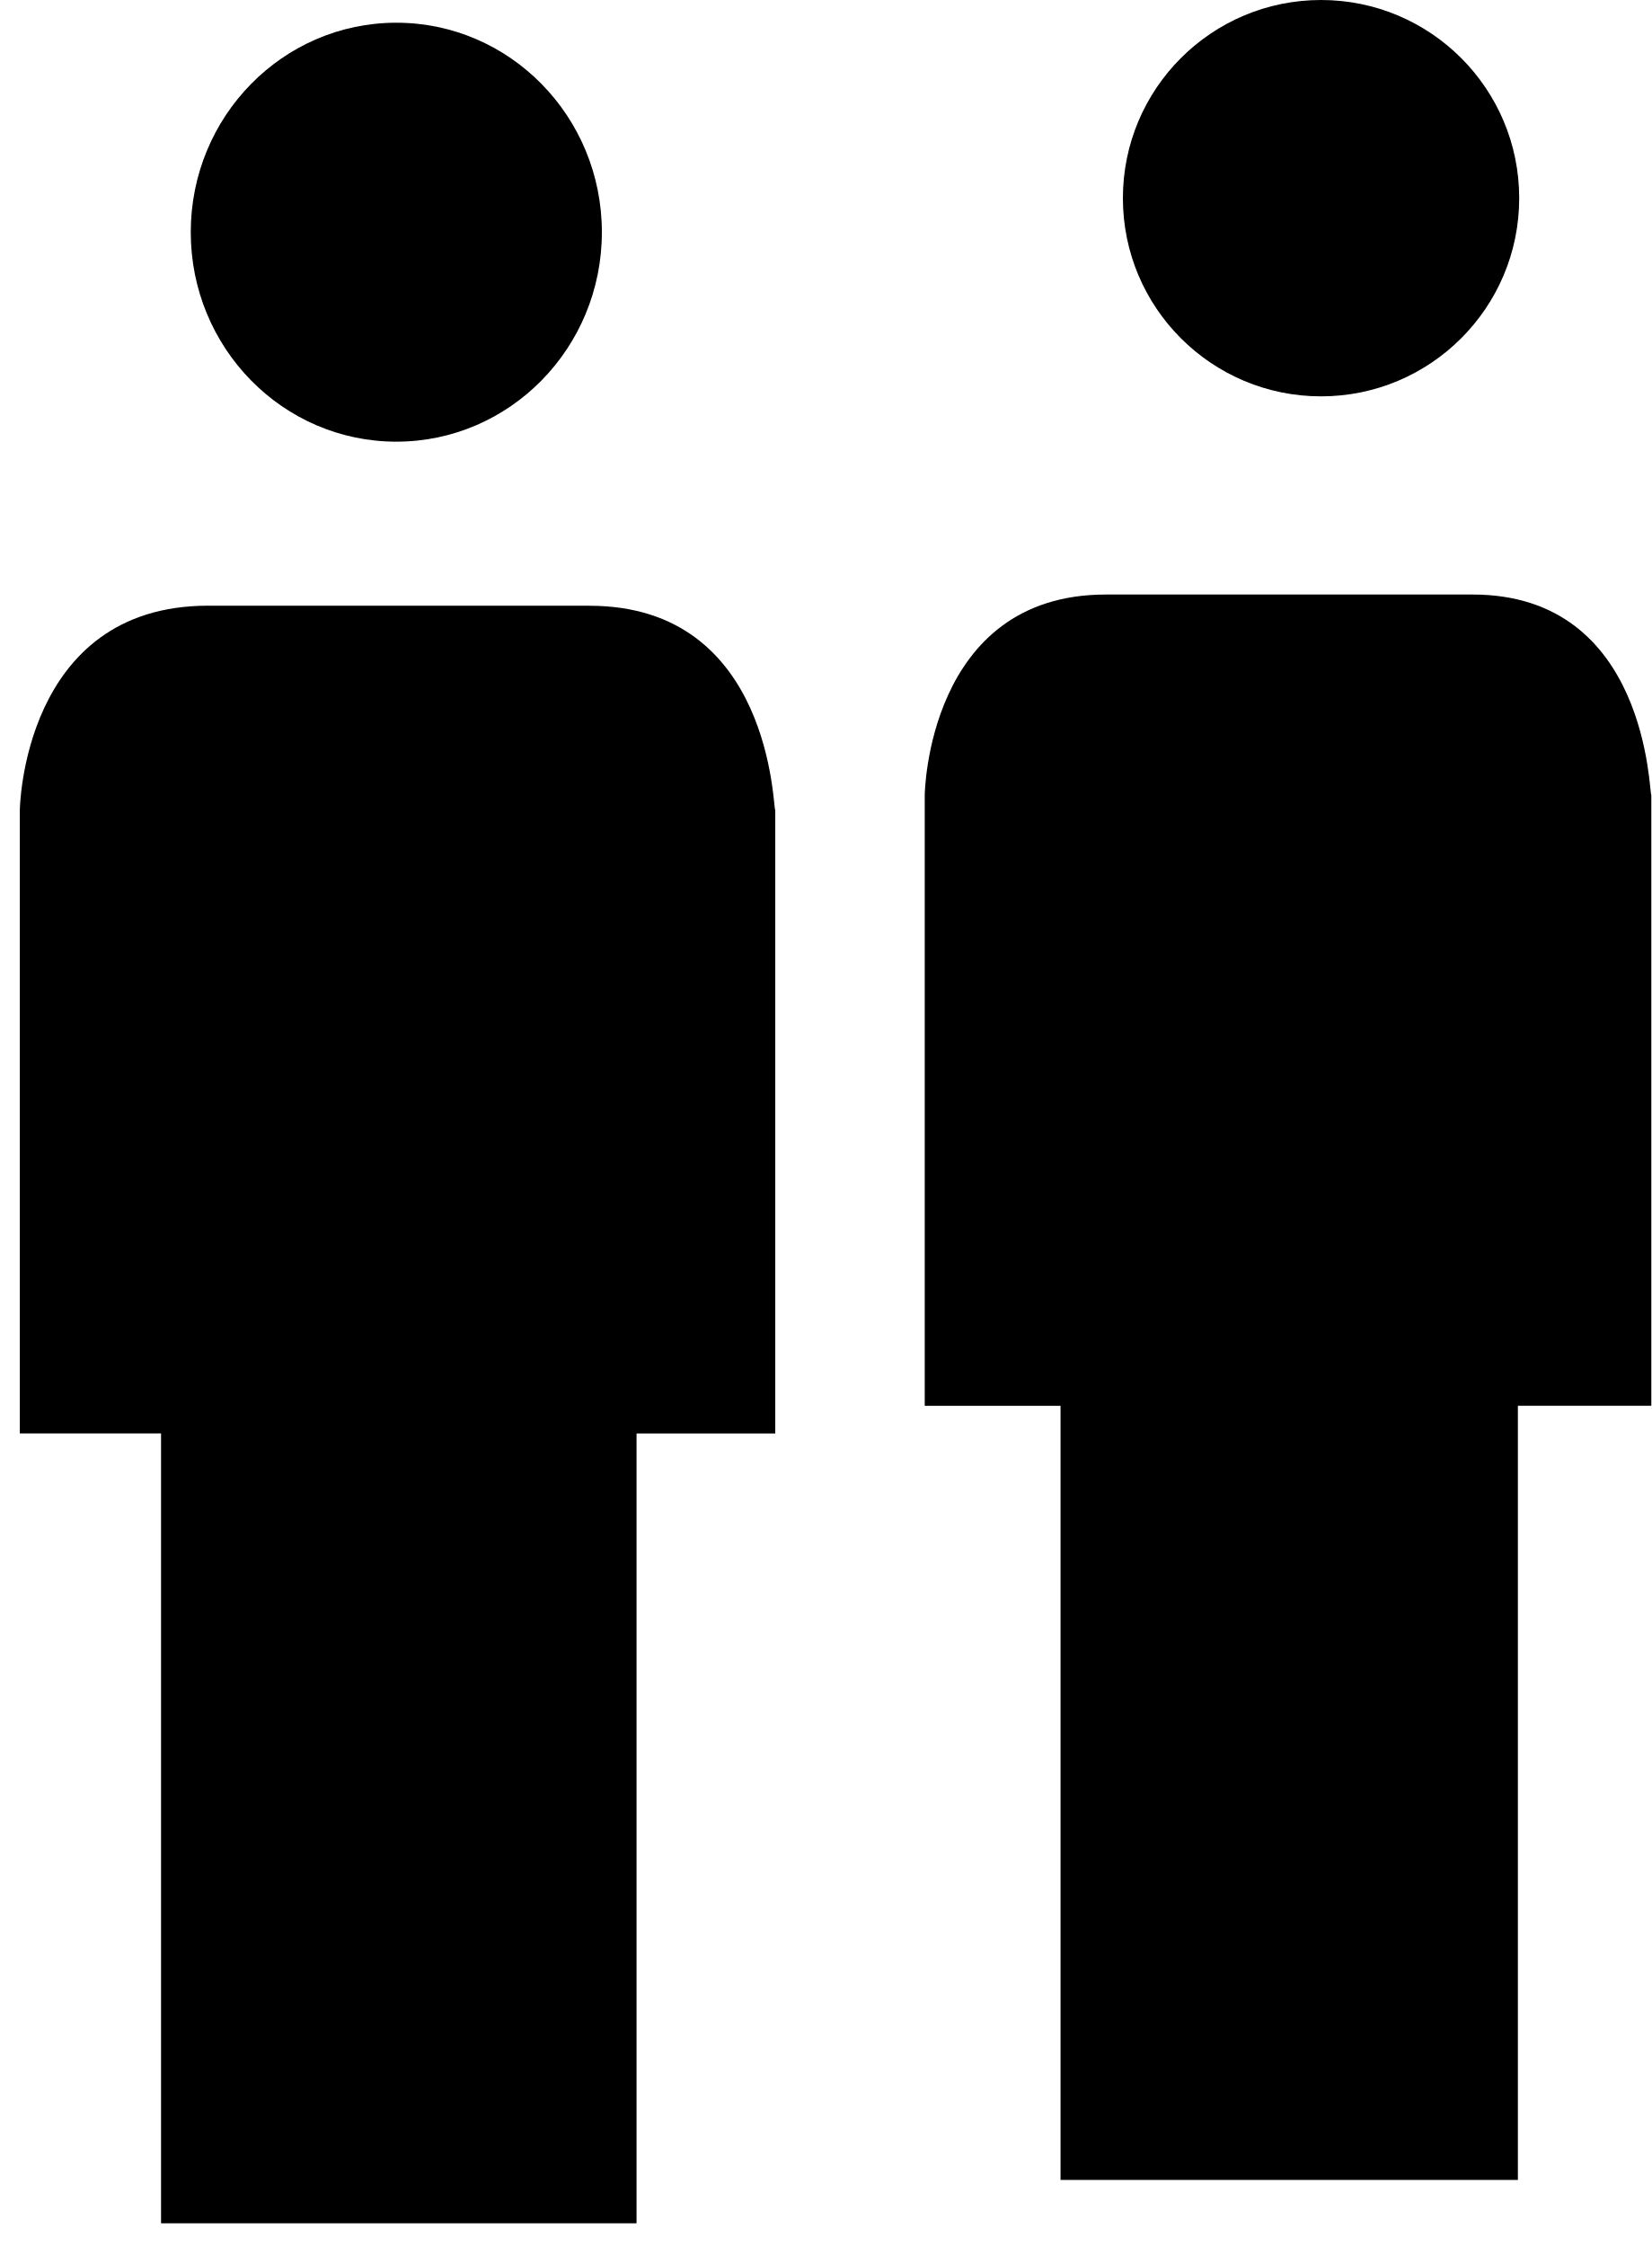
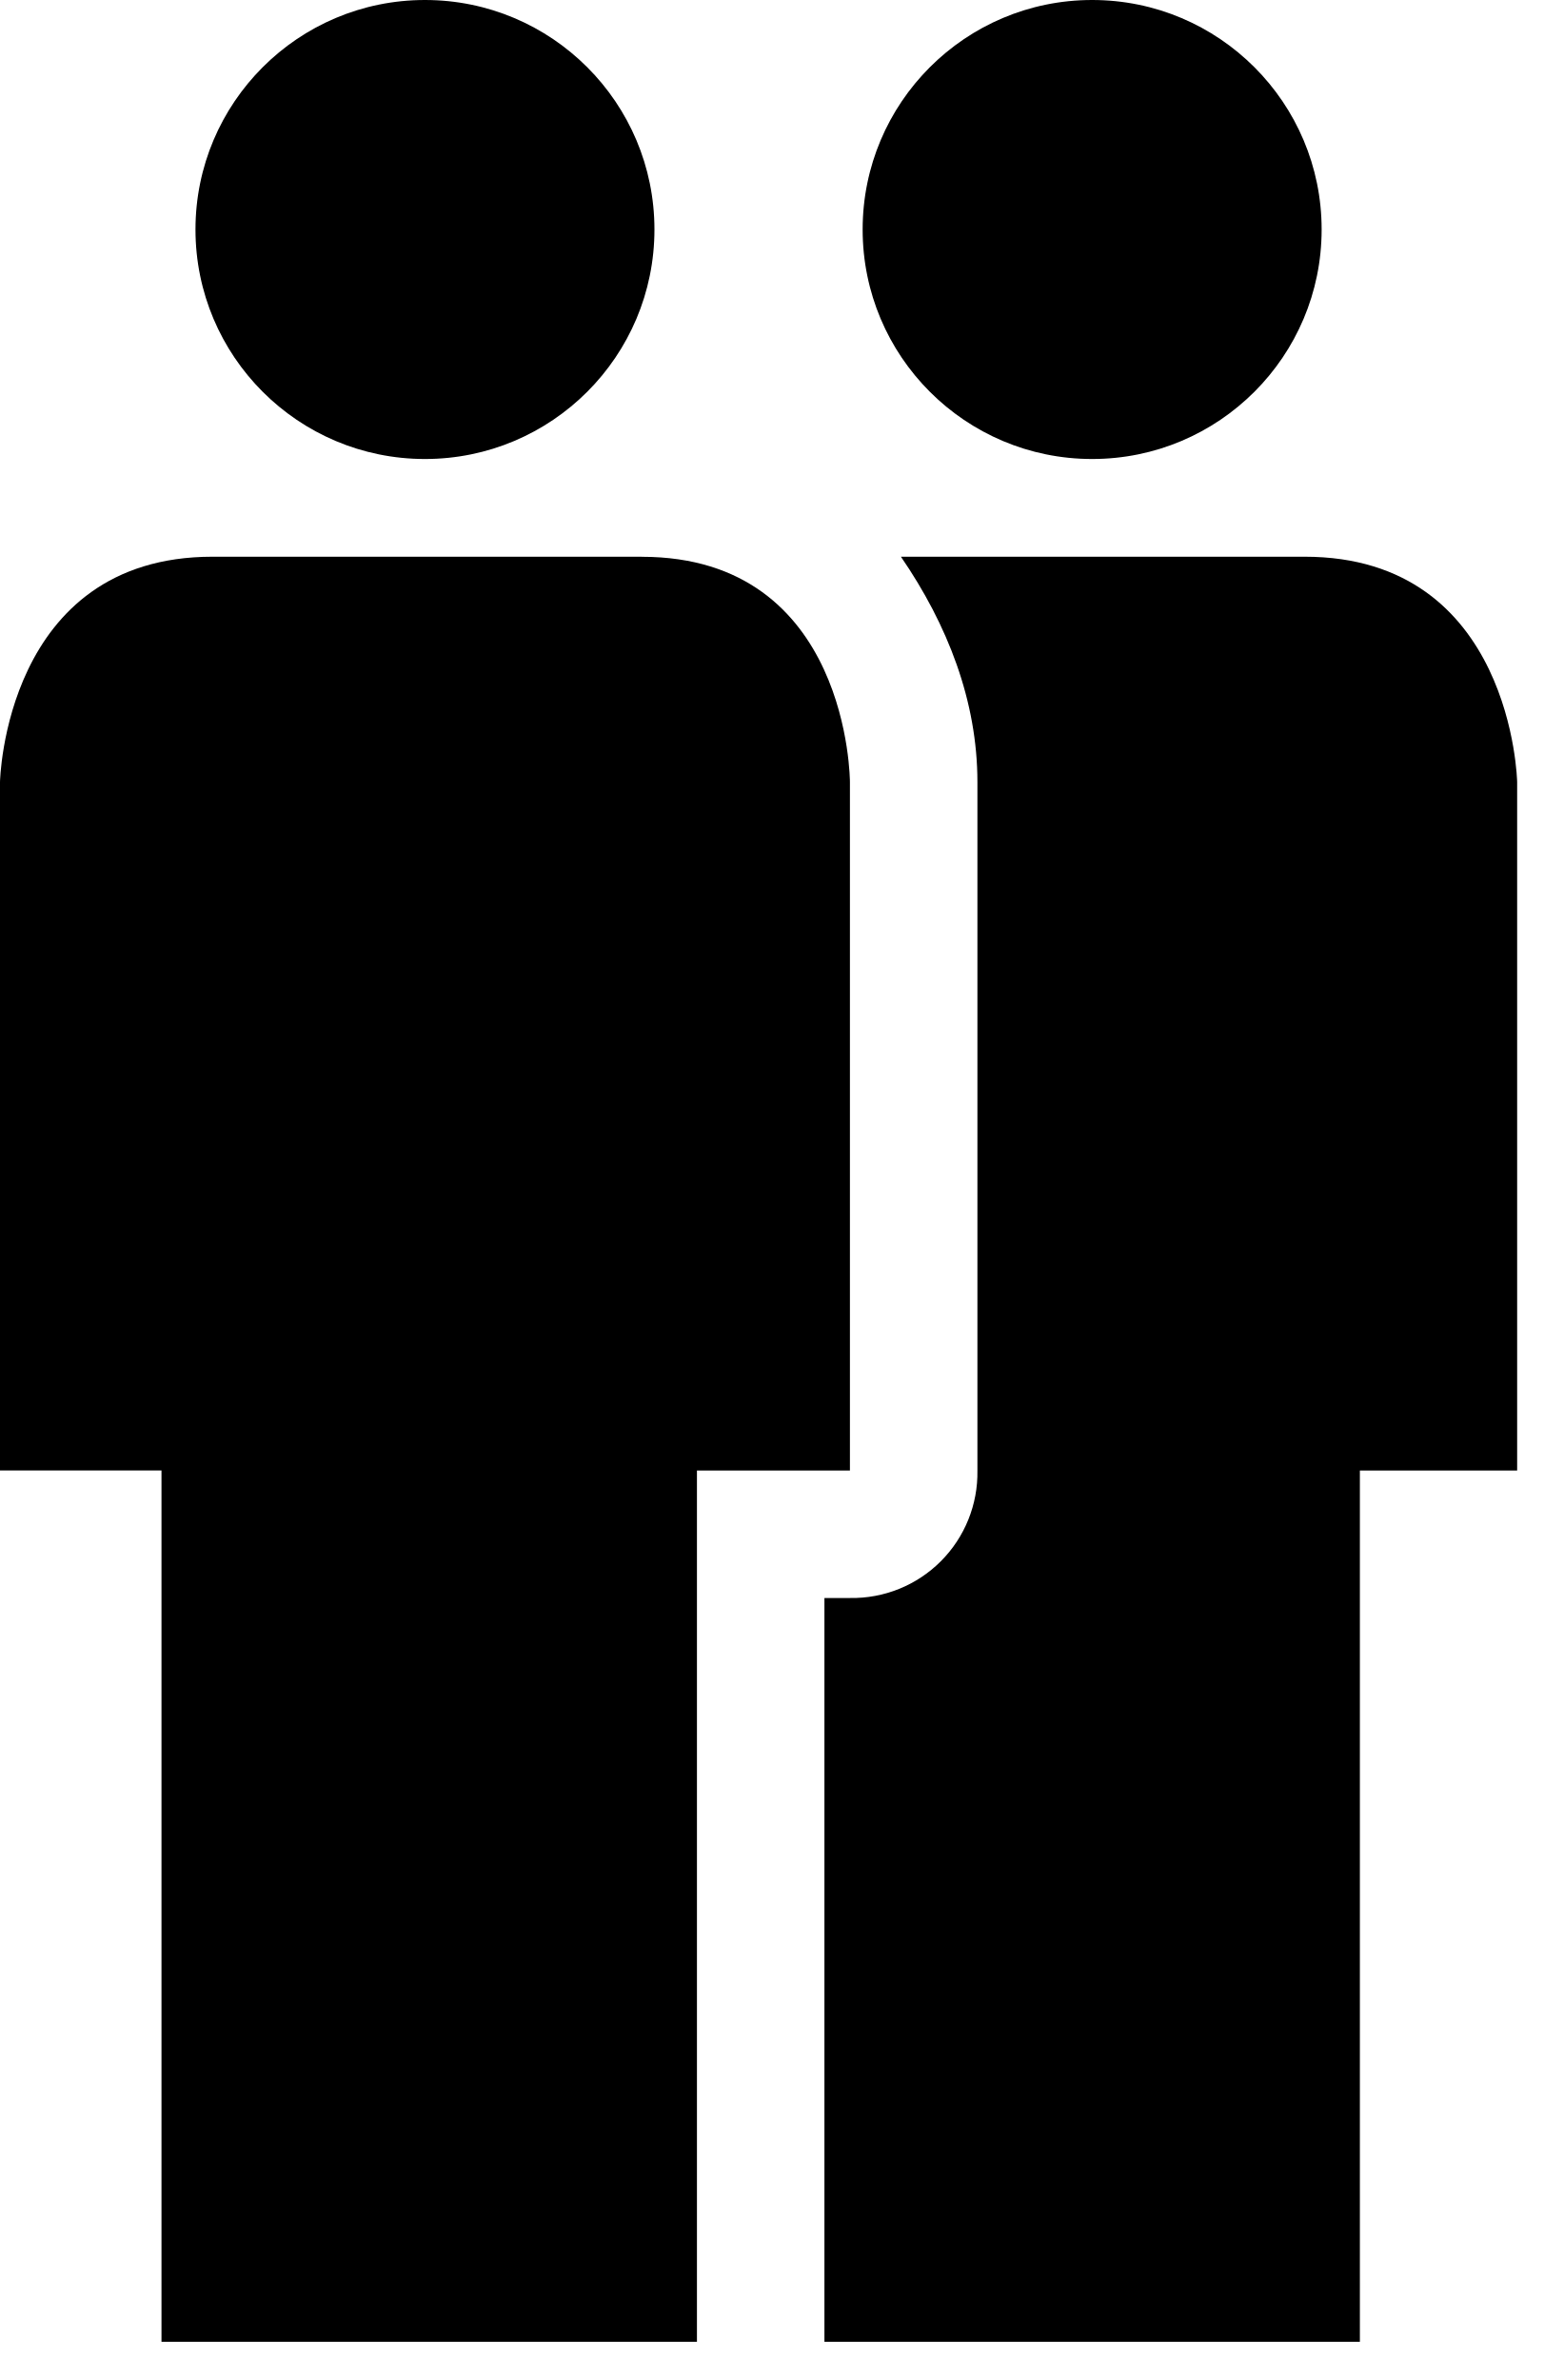
- <svg xmlns="http://www.w3.org/2000/svg" viewBox="0 0 25 34">
-   <ellipse cx="6" cy="3.515" rx="3.112" ry="3.171" />
-   <path d="M8.925 9.169H3.15C.337 9.169.3 12.263.3 12.263v9.436h2.138v11.957h7.199V21.7h2.1v-9.436c-.037 0-.037-3.094-2.812-3.094z" />
-   <g transform="translate(14)">
-     <circle cx="6" cy="3" r="3" />
-     <path d="M8.295 9H2.741C.036 9 0 12.033 0 12.033v9.248h2.056V33H8.98V21.28H11v-9.247c-.036 0-.036-3.033-2.705-3.033z" />
+ <svg xmlns="http://www.w3.org/2000/svg" viewBox="0 0 23 35">
+   <g fill-rule="evenodd">
+     <path d="M9.438 8.188C12.5 8.188 12.5 11.5 12.5 11.5v10.125h-2.25v12.813H2.375V21.624H0V11.5s.063-3.313 3.125-3.313h6.313M6.25 0a3.375 3.375 0 1 1 0 6.75 3.375 3.375 0 0 1 0-6.75" />
+     <path d="M14.375 21.625V11.5c0-1.188-.438-2.313-1.125-3.313h5.938c3.062 0 3.125 3.313 3.125 3.313v10.125H20v12.813h-7.875V23.5h.375a1.842 1.842 0 0 0 1.875-1.875M16.063 0a3.375 3.375 0 1 1-.001 6.75 3.375 3.375 0 0 1 0-6.75" />
  </g>
</svg>
